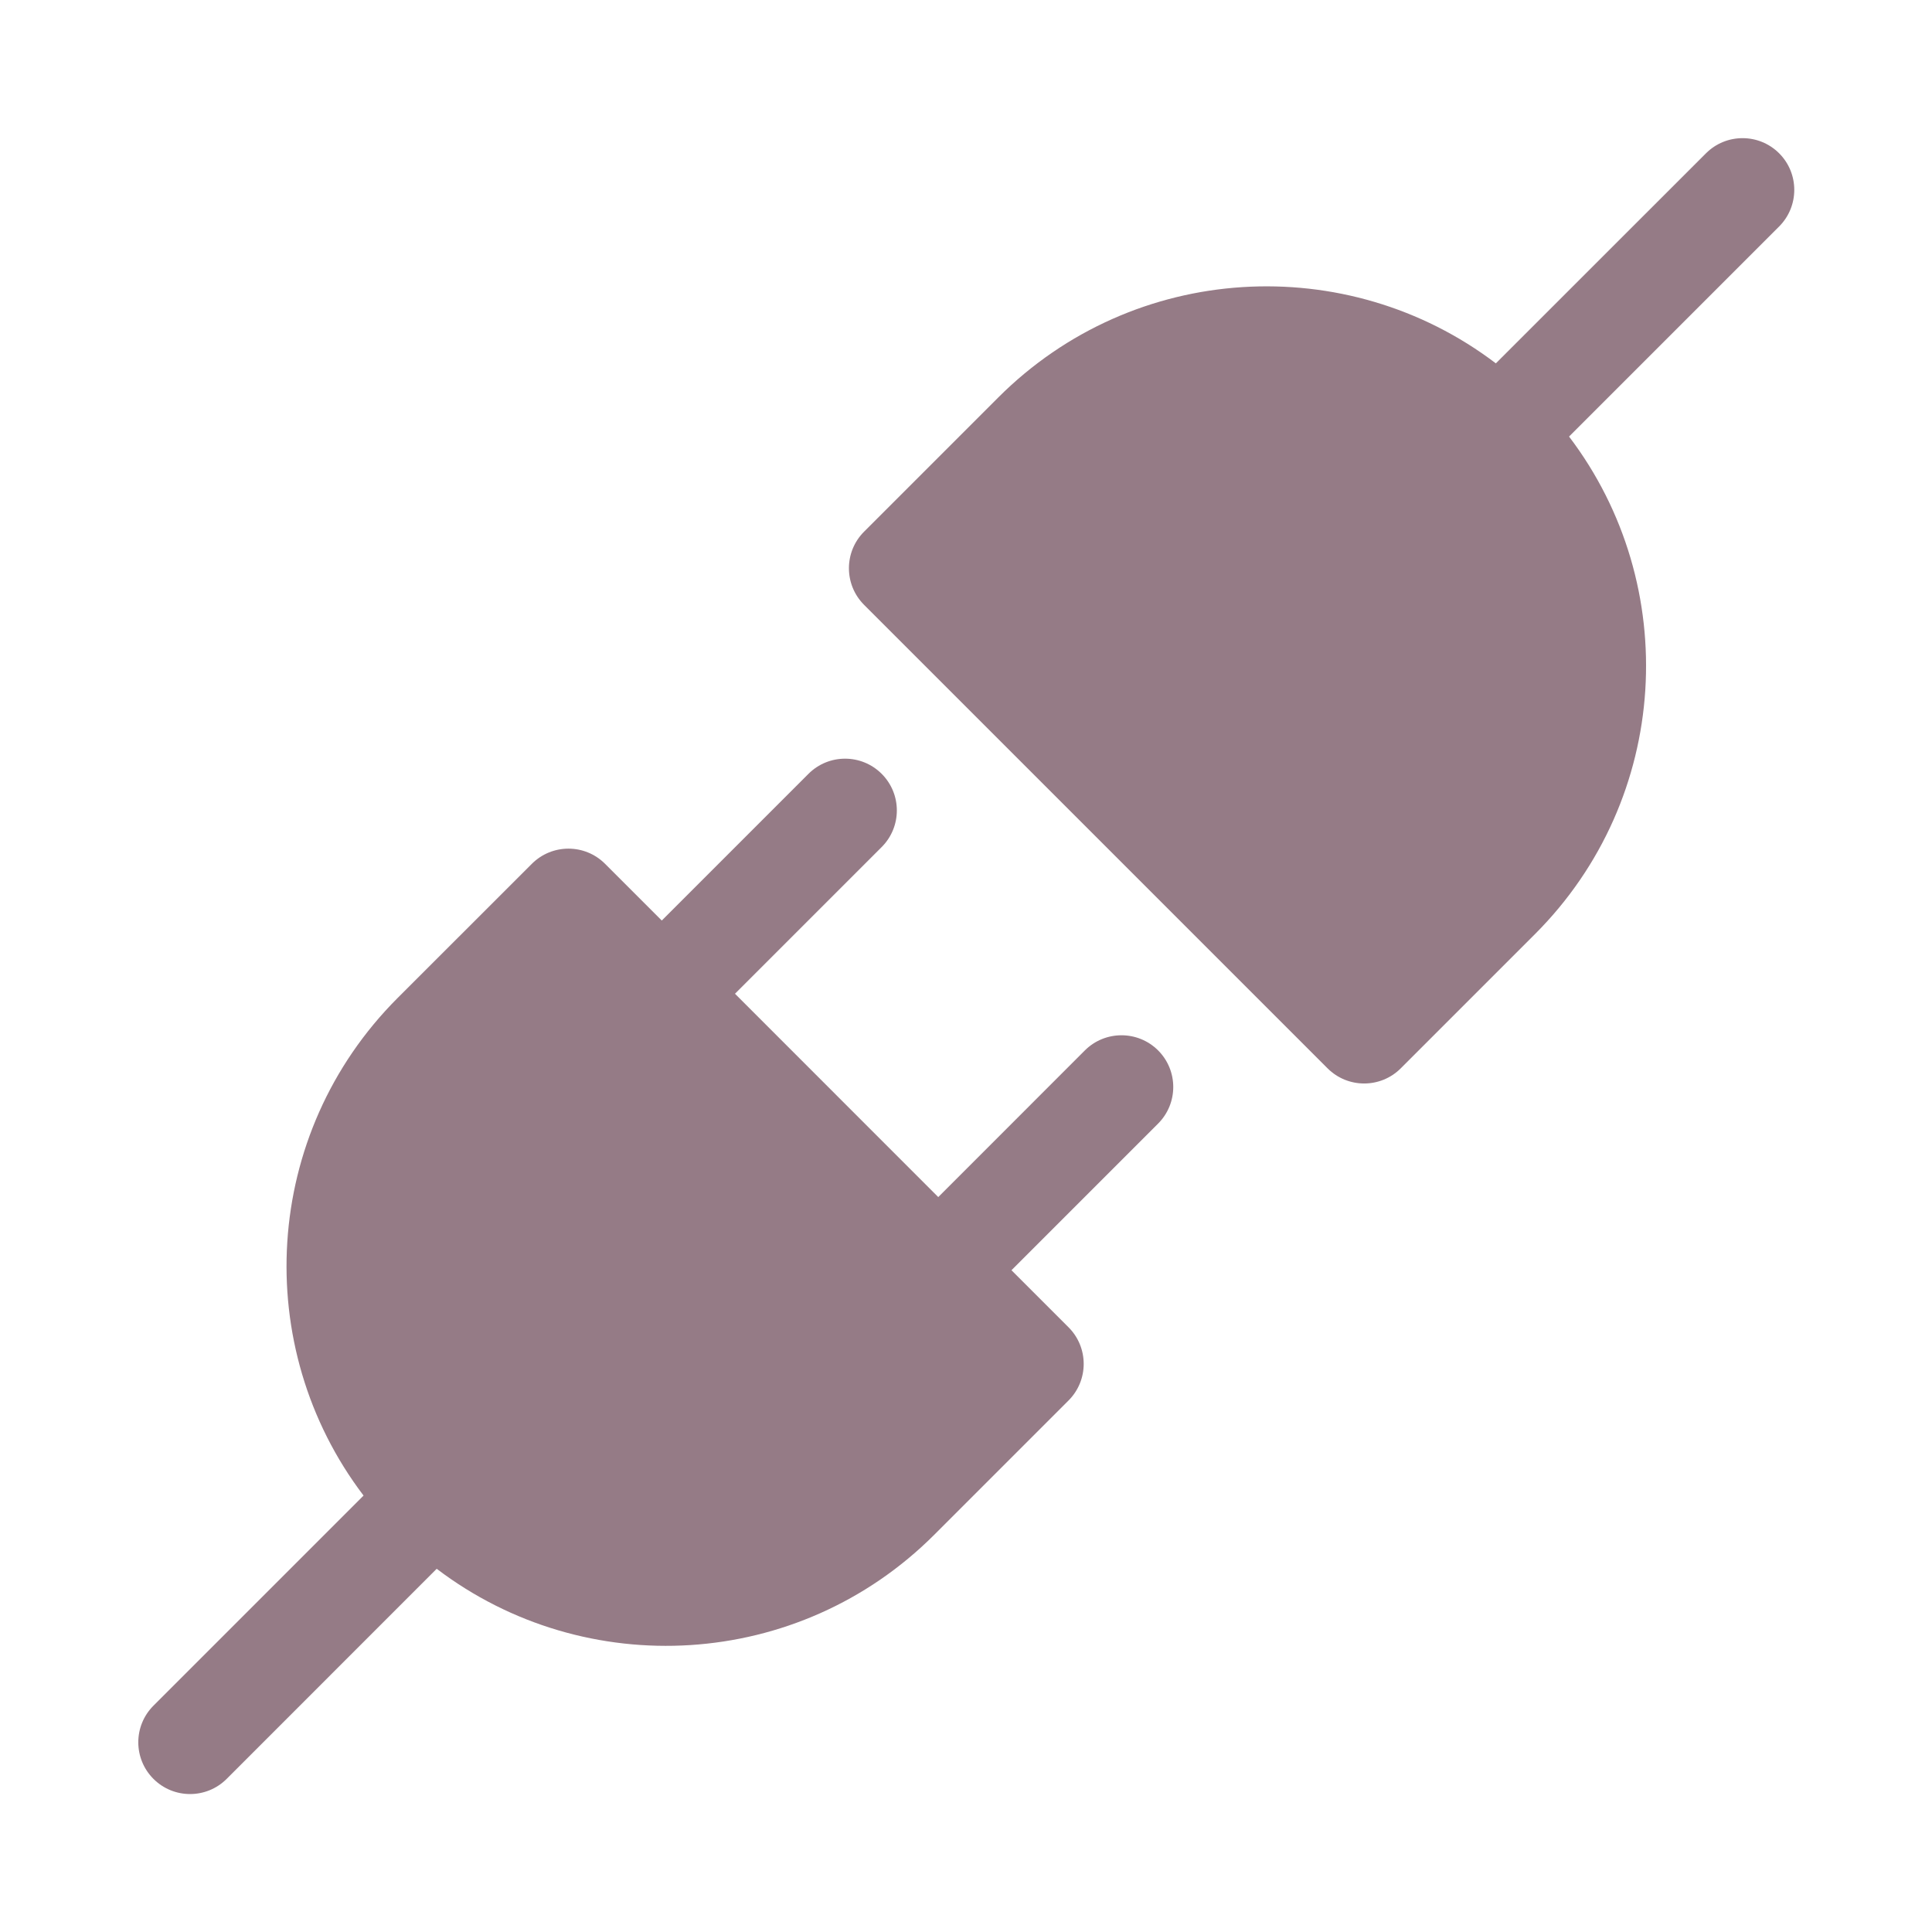
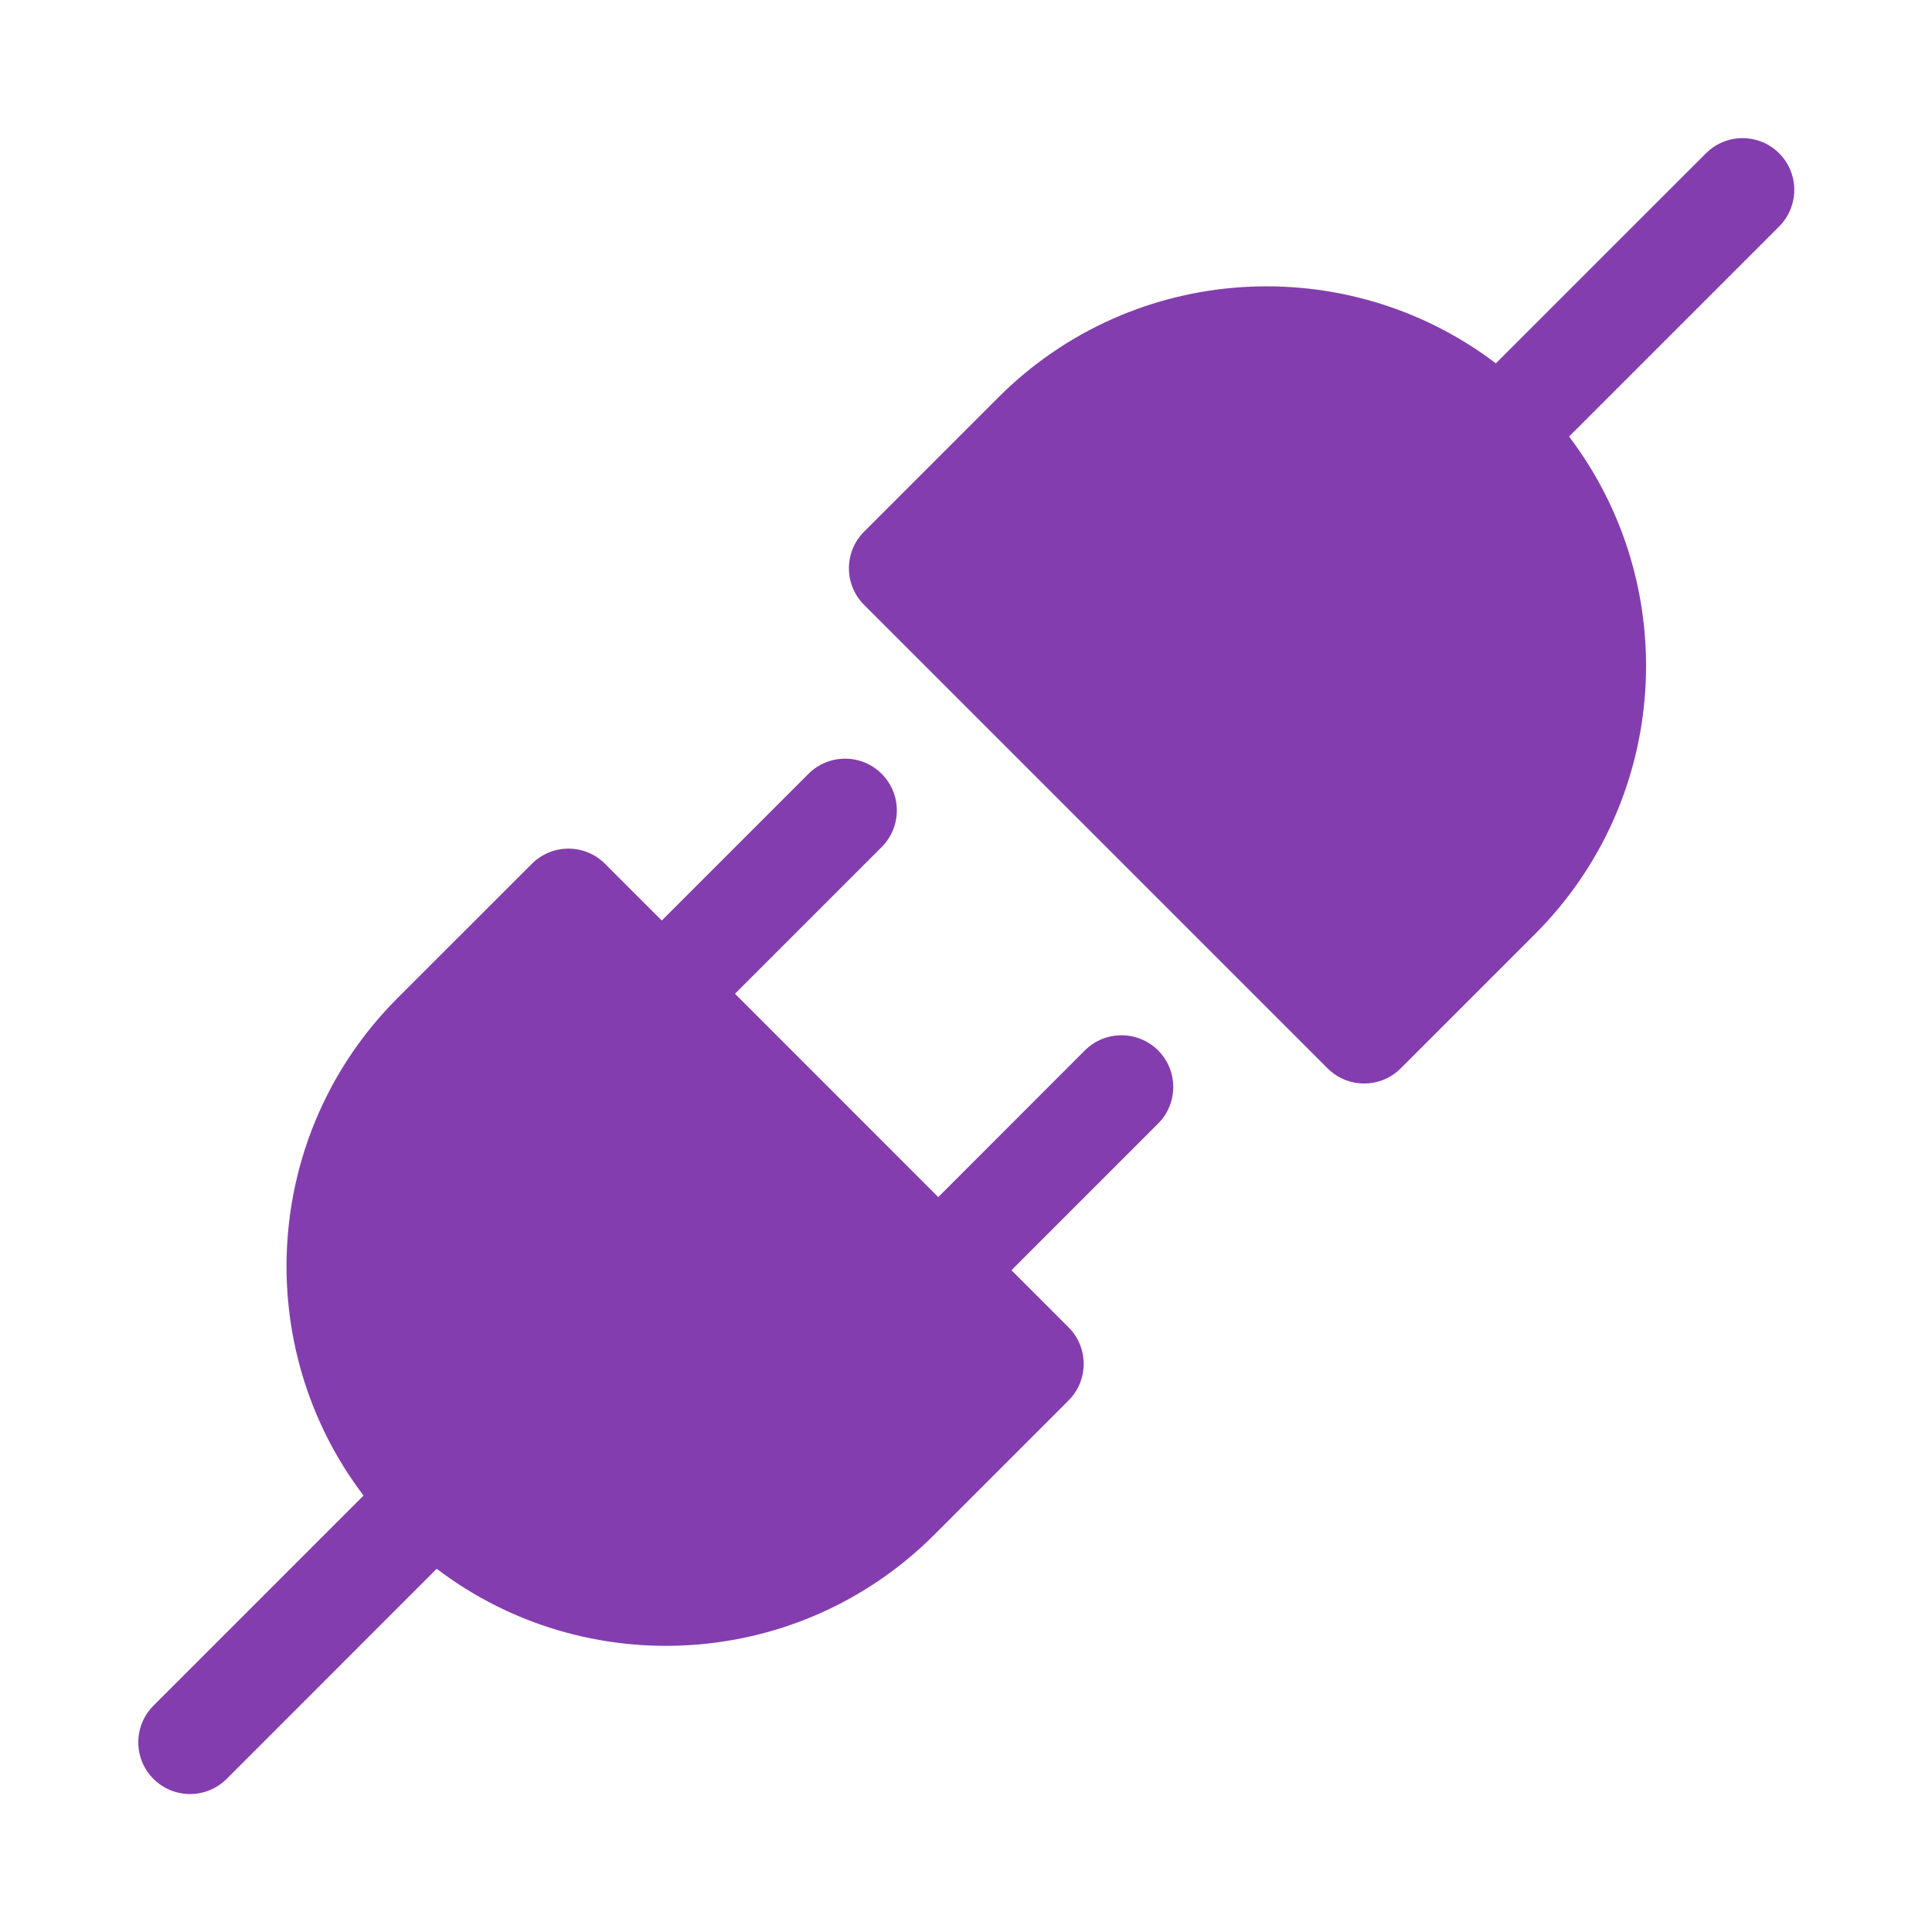
- <svg width="24px" height="24px" viewBox="0 0 28 28" fill="#957B86">
-   <path d="M22.74 6.327C24.378 8.483 24.213 11.571 22.245 13.539L20.301 15.483C20.008 15.776 19.533 15.776 19.24 15.483L12.523 8.766C12.23 8.473 12.23 7.998 12.523 7.705L14.467 5.761C16.435 3.793 19.524 3.628 21.679 5.266L24.724 2.222C25.017 1.929 25.492 1.929 25.785 2.222C26.077 2.514 26.077 2.989 25.785 3.282L22.74 6.327Z" fill="#957B86" />
-   <path d="M12.778 12.276C13.071 11.983 13.071 11.508 12.778 11.215C12.485 10.922 12.01 10.922 11.717 11.215L9.591 13.341L8.769 12.519C8.476 12.226 8.001 12.226 7.708 12.519L5.763 14.463C3.795 16.431 3.631 19.52 5.269 21.675L2.224 24.72C1.931 25.013 1.931 25.488 2.224 25.781C2.517 26.074 2.992 26.074 3.285 25.781L6.329 22.736C8.485 24.375 11.573 24.21 13.541 22.242L15.486 20.297C15.779 20.004 15.779 19.529 15.486 19.236L14.659 18.409L16.784 16.284C17.077 15.991 17.077 15.516 16.784 15.223C16.491 14.931 16.016 14.931 15.723 15.223L13.598 17.349L10.652 14.402L12.778 12.276Z" fill="#957B86" />
+ <svg width="24px" height="24px" viewBox="0 0 28 28" fill="#843DAE">
+   <path d="M22.74 6.327C24.378 8.483 24.213 11.571 22.245 13.539L20.301 15.483C20.008 15.776 19.533 15.776 19.24 15.483L12.523 8.766C12.23 8.473 12.23 7.998 12.523 7.705L14.467 5.761C16.435 3.793 19.524 3.628 21.679 5.266L24.724 2.222C25.017 1.929 25.492 1.929 25.785 2.222C26.077 2.514 26.077 2.989 25.785 3.282L22.74 6.327Z" fill="#843DAE" />
+   <path d="M12.778 12.276C13.071 11.983 13.071 11.508 12.778 11.215C12.485 10.922 12.01 10.922 11.717 11.215L9.591 13.341L8.769 12.519C8.476 12.226 8.001 12.226 7.708 12.519L5.763 14.463C3.795 16.431 3.631 19.52 5.269 21.675L2.224 24.72C1.931 25.013 1.931 25.488 2.224 25.781C2.517 26.074 2.992 26.074 3.285 25.781L6.329 22.736C8.485 24.375 11.573 24.21 13.541 22.242L15.486 20.297C15.779 20.004 15.779 19.529 15.486 19.236L14.659 18.409L16.784 16.284C17.077 15.991 17.077 15.516 16.784 15.223C16.491 14.931 16.016 14.931 15.723 15.223L13.598 17.349L10.652 14.402L12.778 12.276Z" fill="#843DAE" />
</svg>
